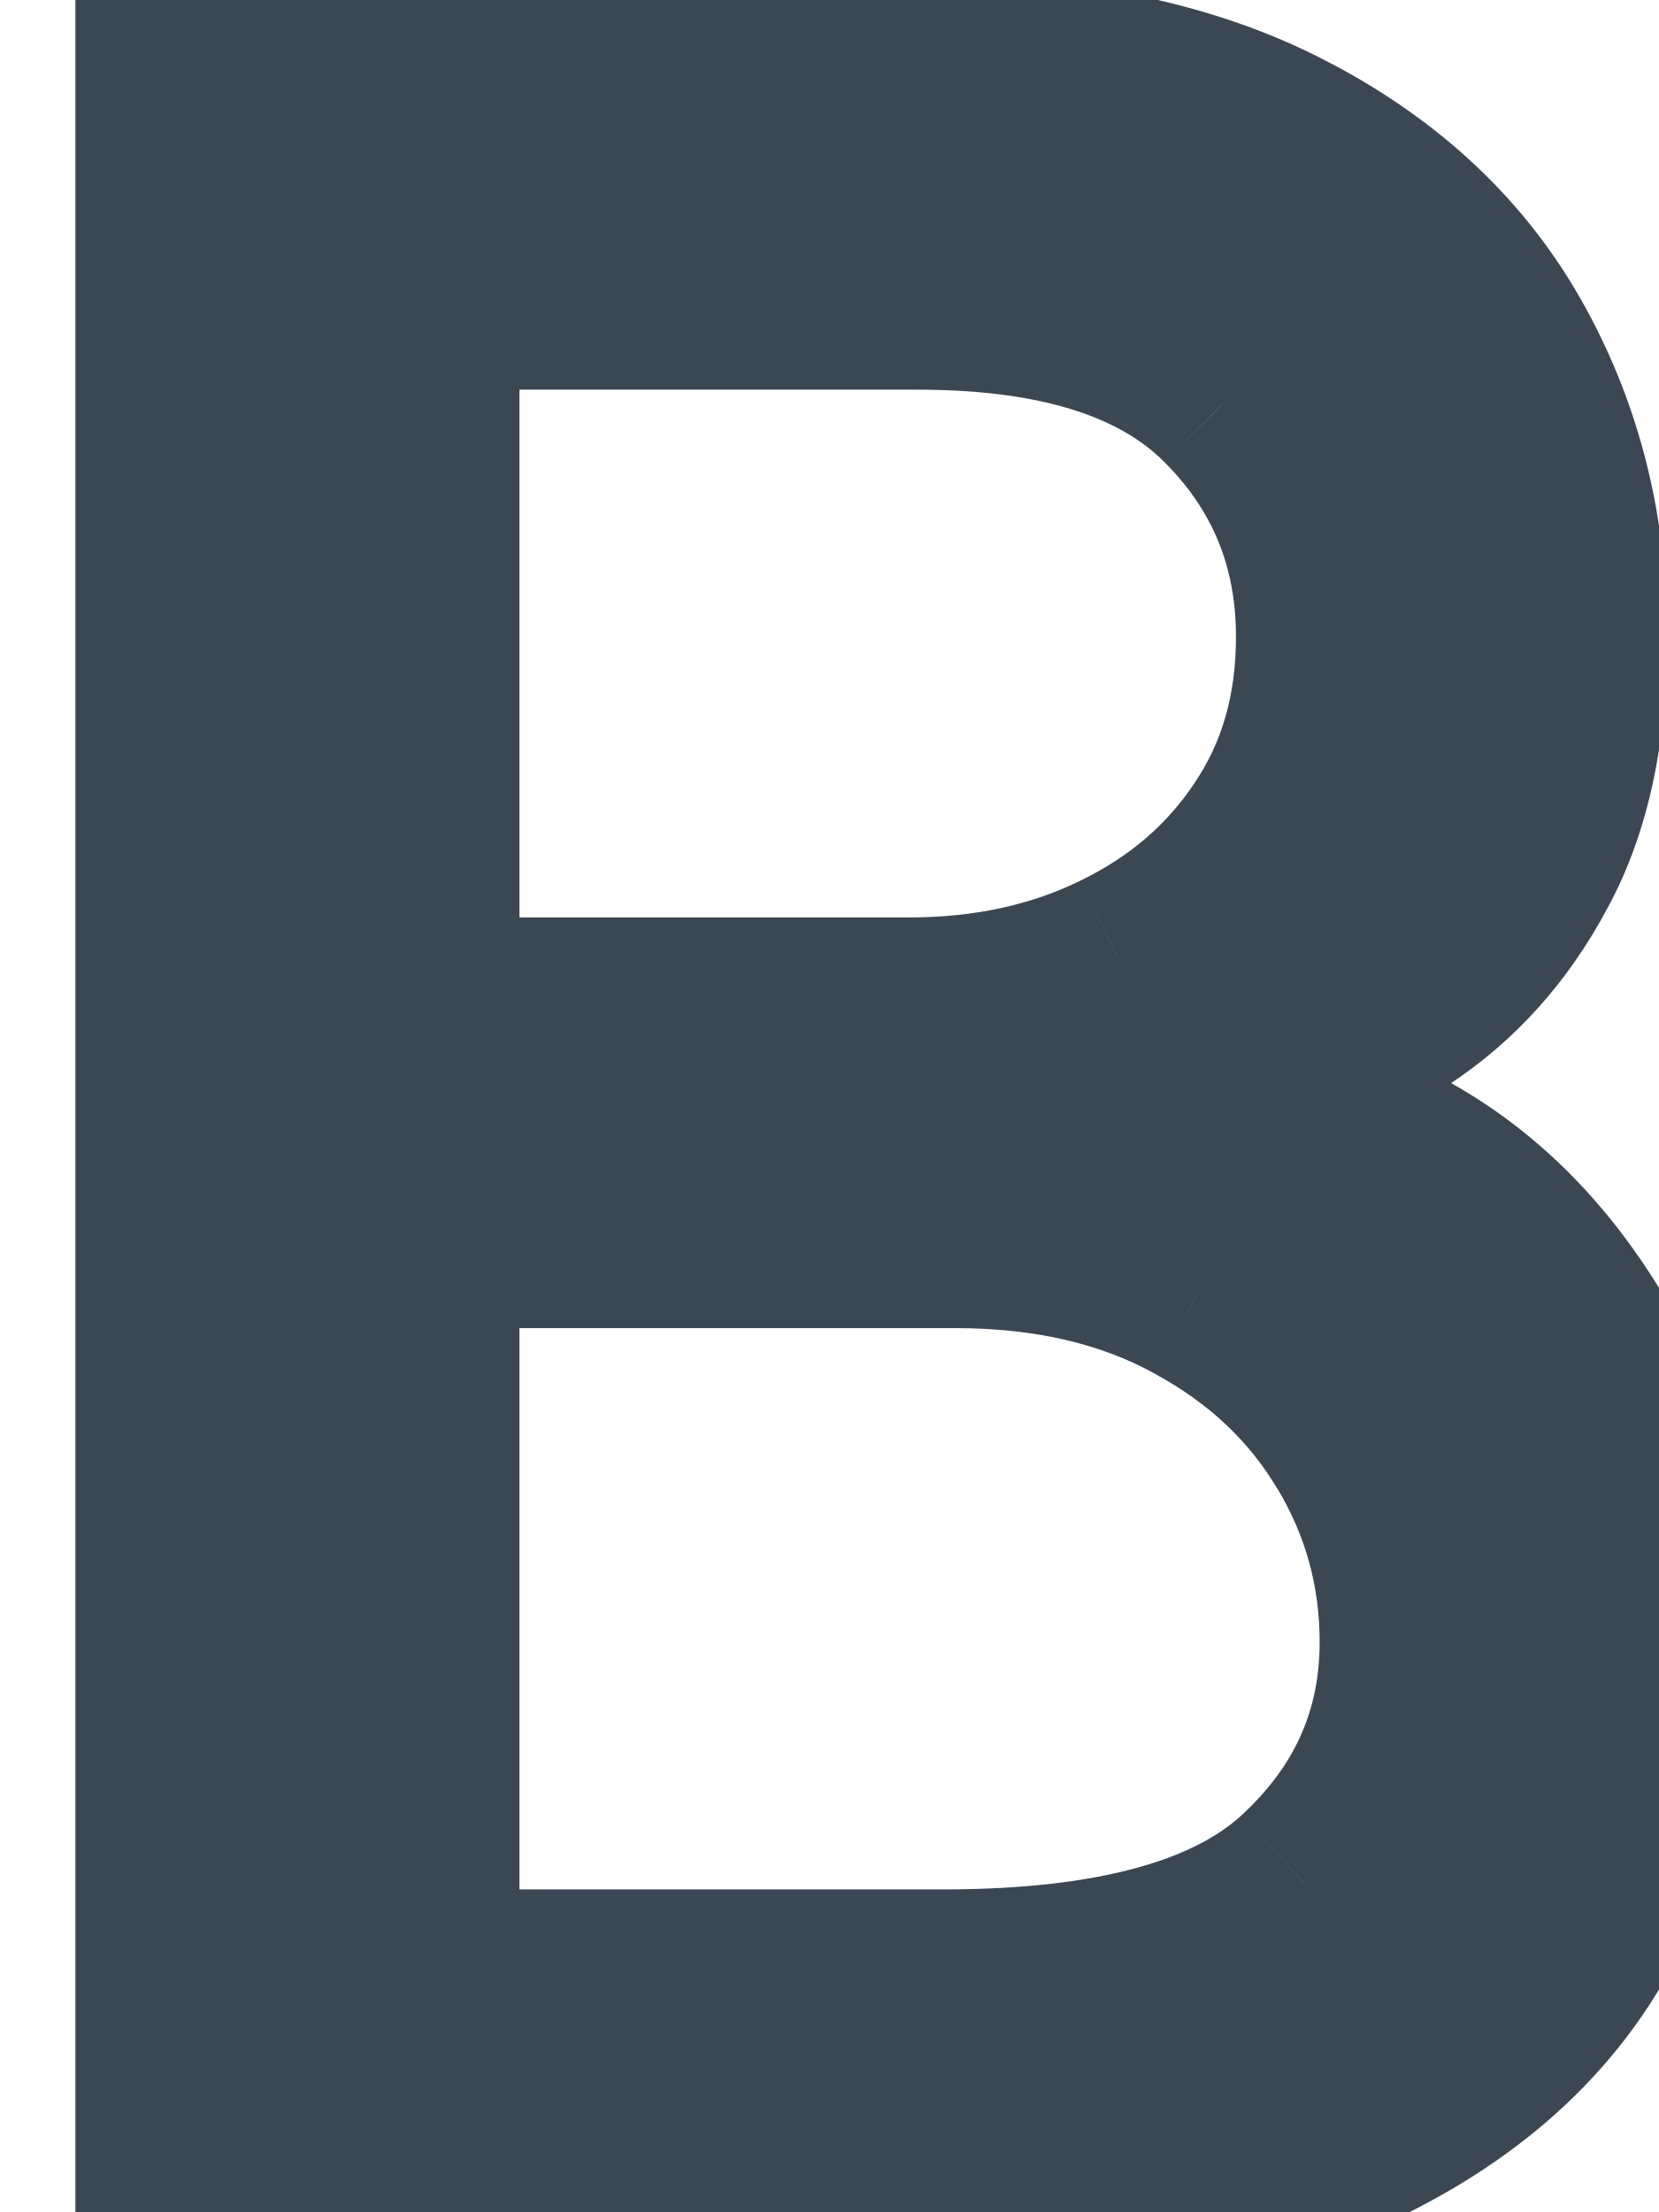
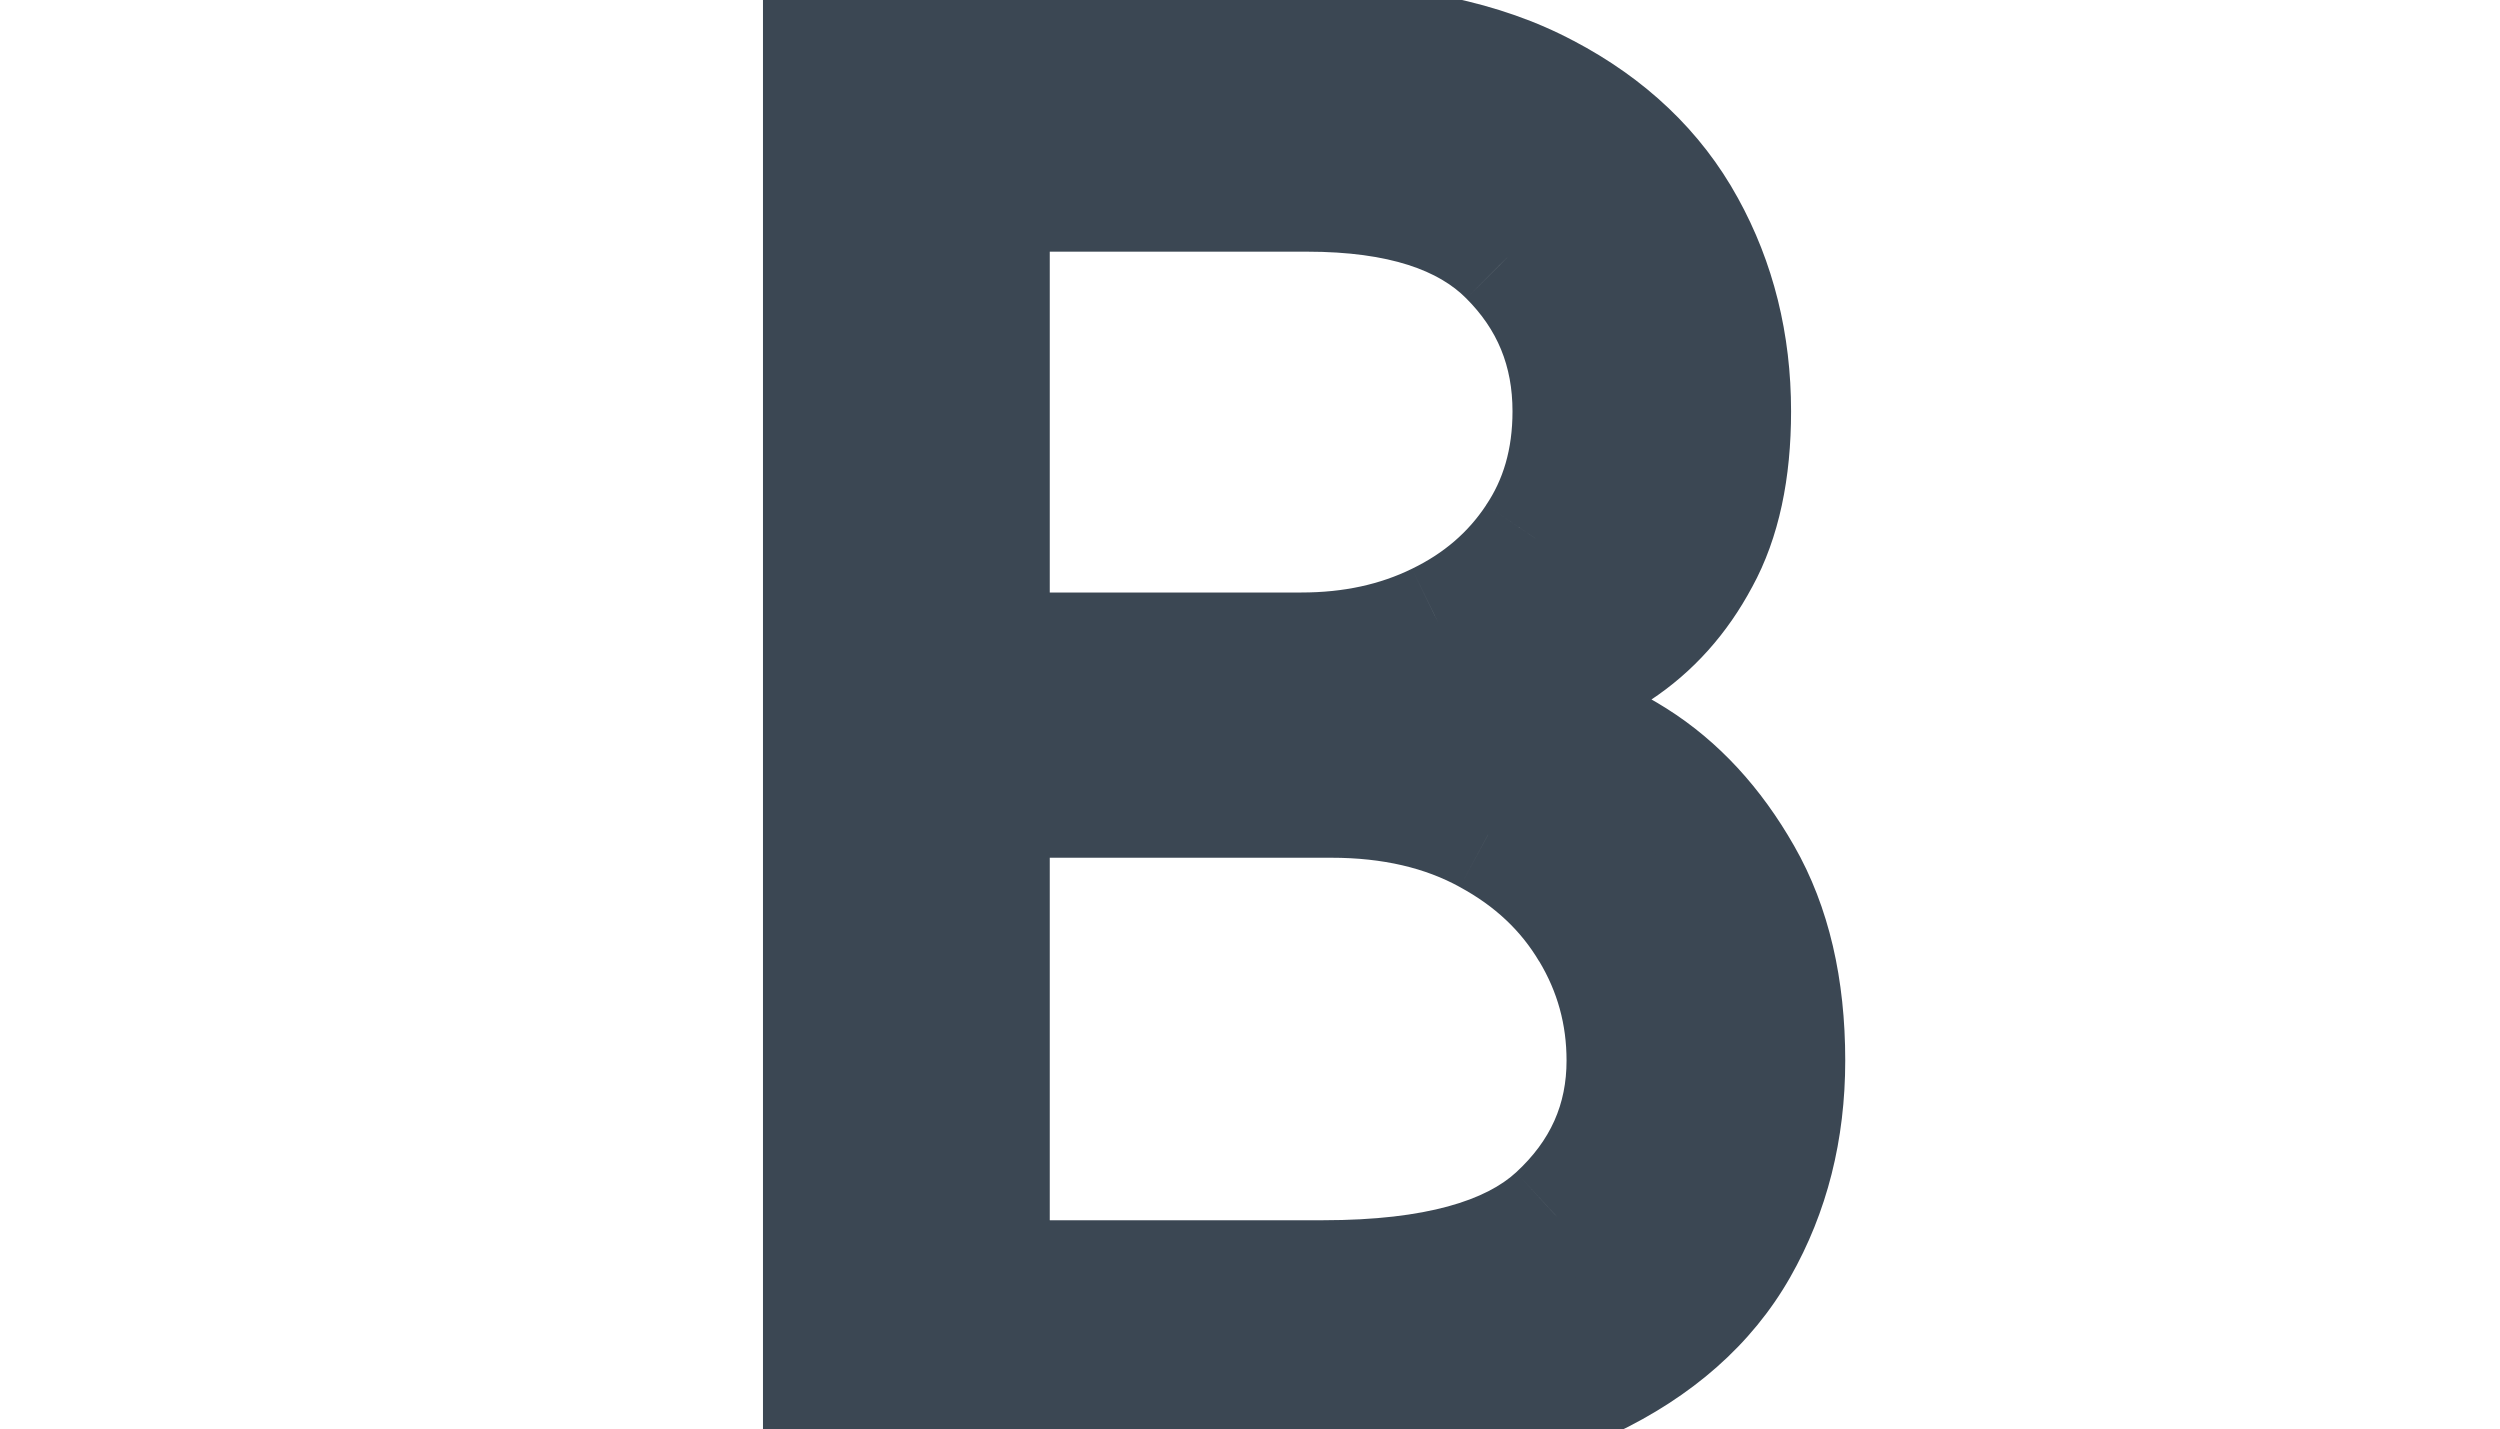
- <svg xmlns="http://www.w3.org/2000/svg" width="9" height="12" viewBox="0 0 9 12" fill="none">
+ <svg xmlns="http://www.w3.org/2000/svg" width="21" height="12" viewBox="0 0 9 12" fill="none">
  <path d="M0.909 12V0.364H4.977C5.788 0.364 6.456 0.504 6.983 0.784C7.509 1.061 7.902 1.434 8.159 1.903C8.417 2.369 8.545 2.886 8.545 3.455C8.545 3.955 8.456 4.367 8.278 4.693C8.104 5.019 7.873 5.277 7.585 5.466C7.301 5.655 6.992 5.795 6.659 5.886V6C7.015 6.023 7.373 6.148 7.733 6.375C8.093 6.602 8.394 6.928 8.636 7.352C8.879 7.777 9 8.295 9 8.909C9 9.492 8.867 10.017 8.602 10.483C8.337 10.949 7.919 11.318 7.347 11.591C6.775 11.864 6.03 12 5.114 12H0.909ZM2.318 10.75H5.114C6.034 10.75 6.688 10.572 7.074 10.216C7.464 9.856 7.659 9.42 7.659 8.909C7.659 8.515 7.559 8.152 7.358 7.818C7.157 7.481 6.871 7.212 6.5 7.011C6.129 6.807 5.689 6.705 5.182 6.705H2.318V10.75ZM2.318 5.477H4.932C5.356 5.477 5.739 5.394 6.08 5.227C6.424 5.061 6.697 4.826 6.898 4.523C7.102 4.22 7.205 3.864 7.205 3.455C7.205 2.943 7.027 2.509 6.67 2.153C6.314 1.794 5.75 1.614 4.977 1.614H2.318V5.477Z" fill="#3B4753" />
  <path d="M0.909 12H0.409V12.5H0.909V12ZM0.909 0.364V-0.136H0.409V0.364H0.909ZM6.983 0.784L6.748 1.225L6.75 1.227L6.983 0.784ZM8.159 1.903L7.721 2.144L7.722 2.145L8.159 1.903ZM8.278 4.693L7.84 4.453L7.838 4.457L8.278 4.693ZM7.585 5.466L7.31 5.048L7.308 5.05L7.585 5.466ZM6.659 5.886L6.528 5.404L6.159 5.504V5.886H6.659ZM6.659 6H6.159V6.469L6.627 6.499L6.659 6ZM7.733 6.375L7.466 6.798H7.466L7.733 6.375ZM8.602 10.483L9.037 10.73L8.602 10.483ZM7.347 11.591L7.131 11.14H7.131L7.347 11.591ZM2.318 10.75H1.818V11.25H2.318V10.75ZM7.074 10.216L7.413 10.584L7.413 10.583L7.074 10.216ZM7.358 7.818L6.928 8.074L6.93 8.076L7.358 7.818ZM6.5 7.011L6.259 7.449L6.262 7.451L6.5 7.011ZM2.318 6.705V6.205H1.818V6.705H2.318ZM2.318 5.477H1.818V5.977H2.318V5.477ZM6.08 5.227L5.862 4.777L5.86 4.778L6.08 5.227ZM6.898 4.523L6.483 4.243L6.481 4.247L6.898 4.523ZM6.67 2.153L6.315 2.505L6.317 2.507L6.67 2.153ZM2.318 1.614V1.114H1.818V1.614H2.318ZM1.409 12V0.364H0.409V12H1.409ZM0.909 0.864H4.977V-0.136H0.909V0.864ZM4.977 0.864C5.734 0.864 6.315 0.995 6.748 1.225L7.218 0.343C6.598 0.013 5.842 -0.136 4.977 -0.136V0.864ZM6.75 1.227C7.2 1.463 7.516 1.77 7.721 2.144L8.598 1.663C8.288 1.098 7.819 0.658 7.215 0.341L6.75 1.227ZM7.722 2.145C7.935 2.532 8.045 2.965 8.045 3.455H9.045C9.045 2.808 8.898 2.206 8.597 1.661L7.722 2.145ZM8.045 3.455C8.045 3.899 7.966 4.222 7.84 4.453L8.717 4.933C8.947 4.513 9.045 4.01 9.045 3.455H8.045ZM7.838 4.457C7.7 4.715 7.524 4.908 7.31 5.048L7.86 5.884C8.223 5.645 8.509 5.323 8.719 4.929L7.838 4.457ZM7.308 5.05C7.069 5.209 6.81 5.327 6.528 5.404L6.791 6.369C7.175 6.264 7.533 6.101 7.863 5.882L7.308 5.05ZM6.159 5.886V6H7.159V5.886H6.159ZM6.627 6.499C6.885 6.515 7.163 6.607 7.466 6.798L8 5.952C7.583 5.689 7.145 5.53 6.691 5.501L6.627 6.499ZM7.466 6.798C7.747 6.975 7.994 7.237 8.202 7.6L9.07 7.104C8.794 6.62 8.439 6.229 8 5.952L7.466 6.798ZM8.202 7.6C8.392 7.932 8.5 8.361 8.5 8.909H9.5C9.5 8.23 9.366 7.621 9.07 7.104L8.202 7.6ZM8.5 8.909C8.5 9.414 8.386 9.852 8.168 10.236L9.037 10.73C9.349 10.182 9.5 9.571 9.5 8.909H8.5ZM8.168 10.236C7.962 10.598 7.628 10.903 7.131 11.14L7.562 12.042C8.209 11.734 8.712 11.3 9.037 10.73L8.168 10.236ZM7.131 11.14C6.65 11.369 5.987 11.5 5.114 11.5V12.5C6.074 12.5 6.899 12.358 7.562 12.042L7.131 11.14ZM5.114 11.5H0.909V12.5H5.114V11.5ZM2.318 11.25H5.114V10.25H2.318V11.25ZM5.114 11.25C6.073 11.25 6.886 11.069 7.413 10.584L6.735 9.848C6.489 10.075 5.995 10.25 5.114 10.25V11.25ZM7.413 10.583C7.901 10.133 8.159 9.566 8.159 8.909H7.159C7.159 9.275 7.027 9.579 6.735 9.848L7.413 10.583ZM8.159 8.909C8.159 8.425 8.035 7.972 7.786 7.56L6.93 8.076C7.083 8.331 7.159 8.605 7.159 8.909H8.159ZM7.788 7.562C7.537 7.142 7.182 6.812 6.738 6.572L6.262 7.451C6.56 7.612 6.777 7.82 6.928 8.074L7.788 7.562ZM6.741 6.573C6.283 6.321 5.757 6.205 5.182 6.205V7.205C5.622 7.205 5.975 7.293 6.259 7.449L6.741 6.573ZM5.182 6.205H2.318V7.205H5.182V6.205ZM1.818 6.705V10.75H2.818V6.705H1.818ZM2.318 5.977H4.932V4.977H2.318V5.977ZM4.932 5.977C5.423 5.977 5.882 5.88 6.299 5.676L5.86 4.778C5.595 4.908 5.289 4.977 4.932 4.977V5.977ZM6.297 5.677C6.718 5.474 7.062 5.181 7.315 4.799L6.481 4.247C6.332 4.471 6.13 4.647 5.862 4.777L6.297 5.677ZM7.312 4.802C7.579 4.407 7.705 3.951 7.705 3.455H6.705C6.705 3.776 6.626 4.032 6.483 4.243L7.312 4.802ZM7.705 3.455C7.705 2.813 7.475 2.251 7.024 1.8L6.317 2.507C6.578 2.768 6.705 3.073 6.705 3.455H7.705ZM7.026 1.802C6.536 1.307 5.814 1.114 4.977 1.114V2.114C5.686 2.114 6.092 2.28 6.315 2.505L7.026 1.802ZM4.977 1.114H2.318V2.114H4.977V1.114ZM1.818 1.614V5.477H2.818V1.614H1.818Z" fill="#3B4753" />
</svg>
